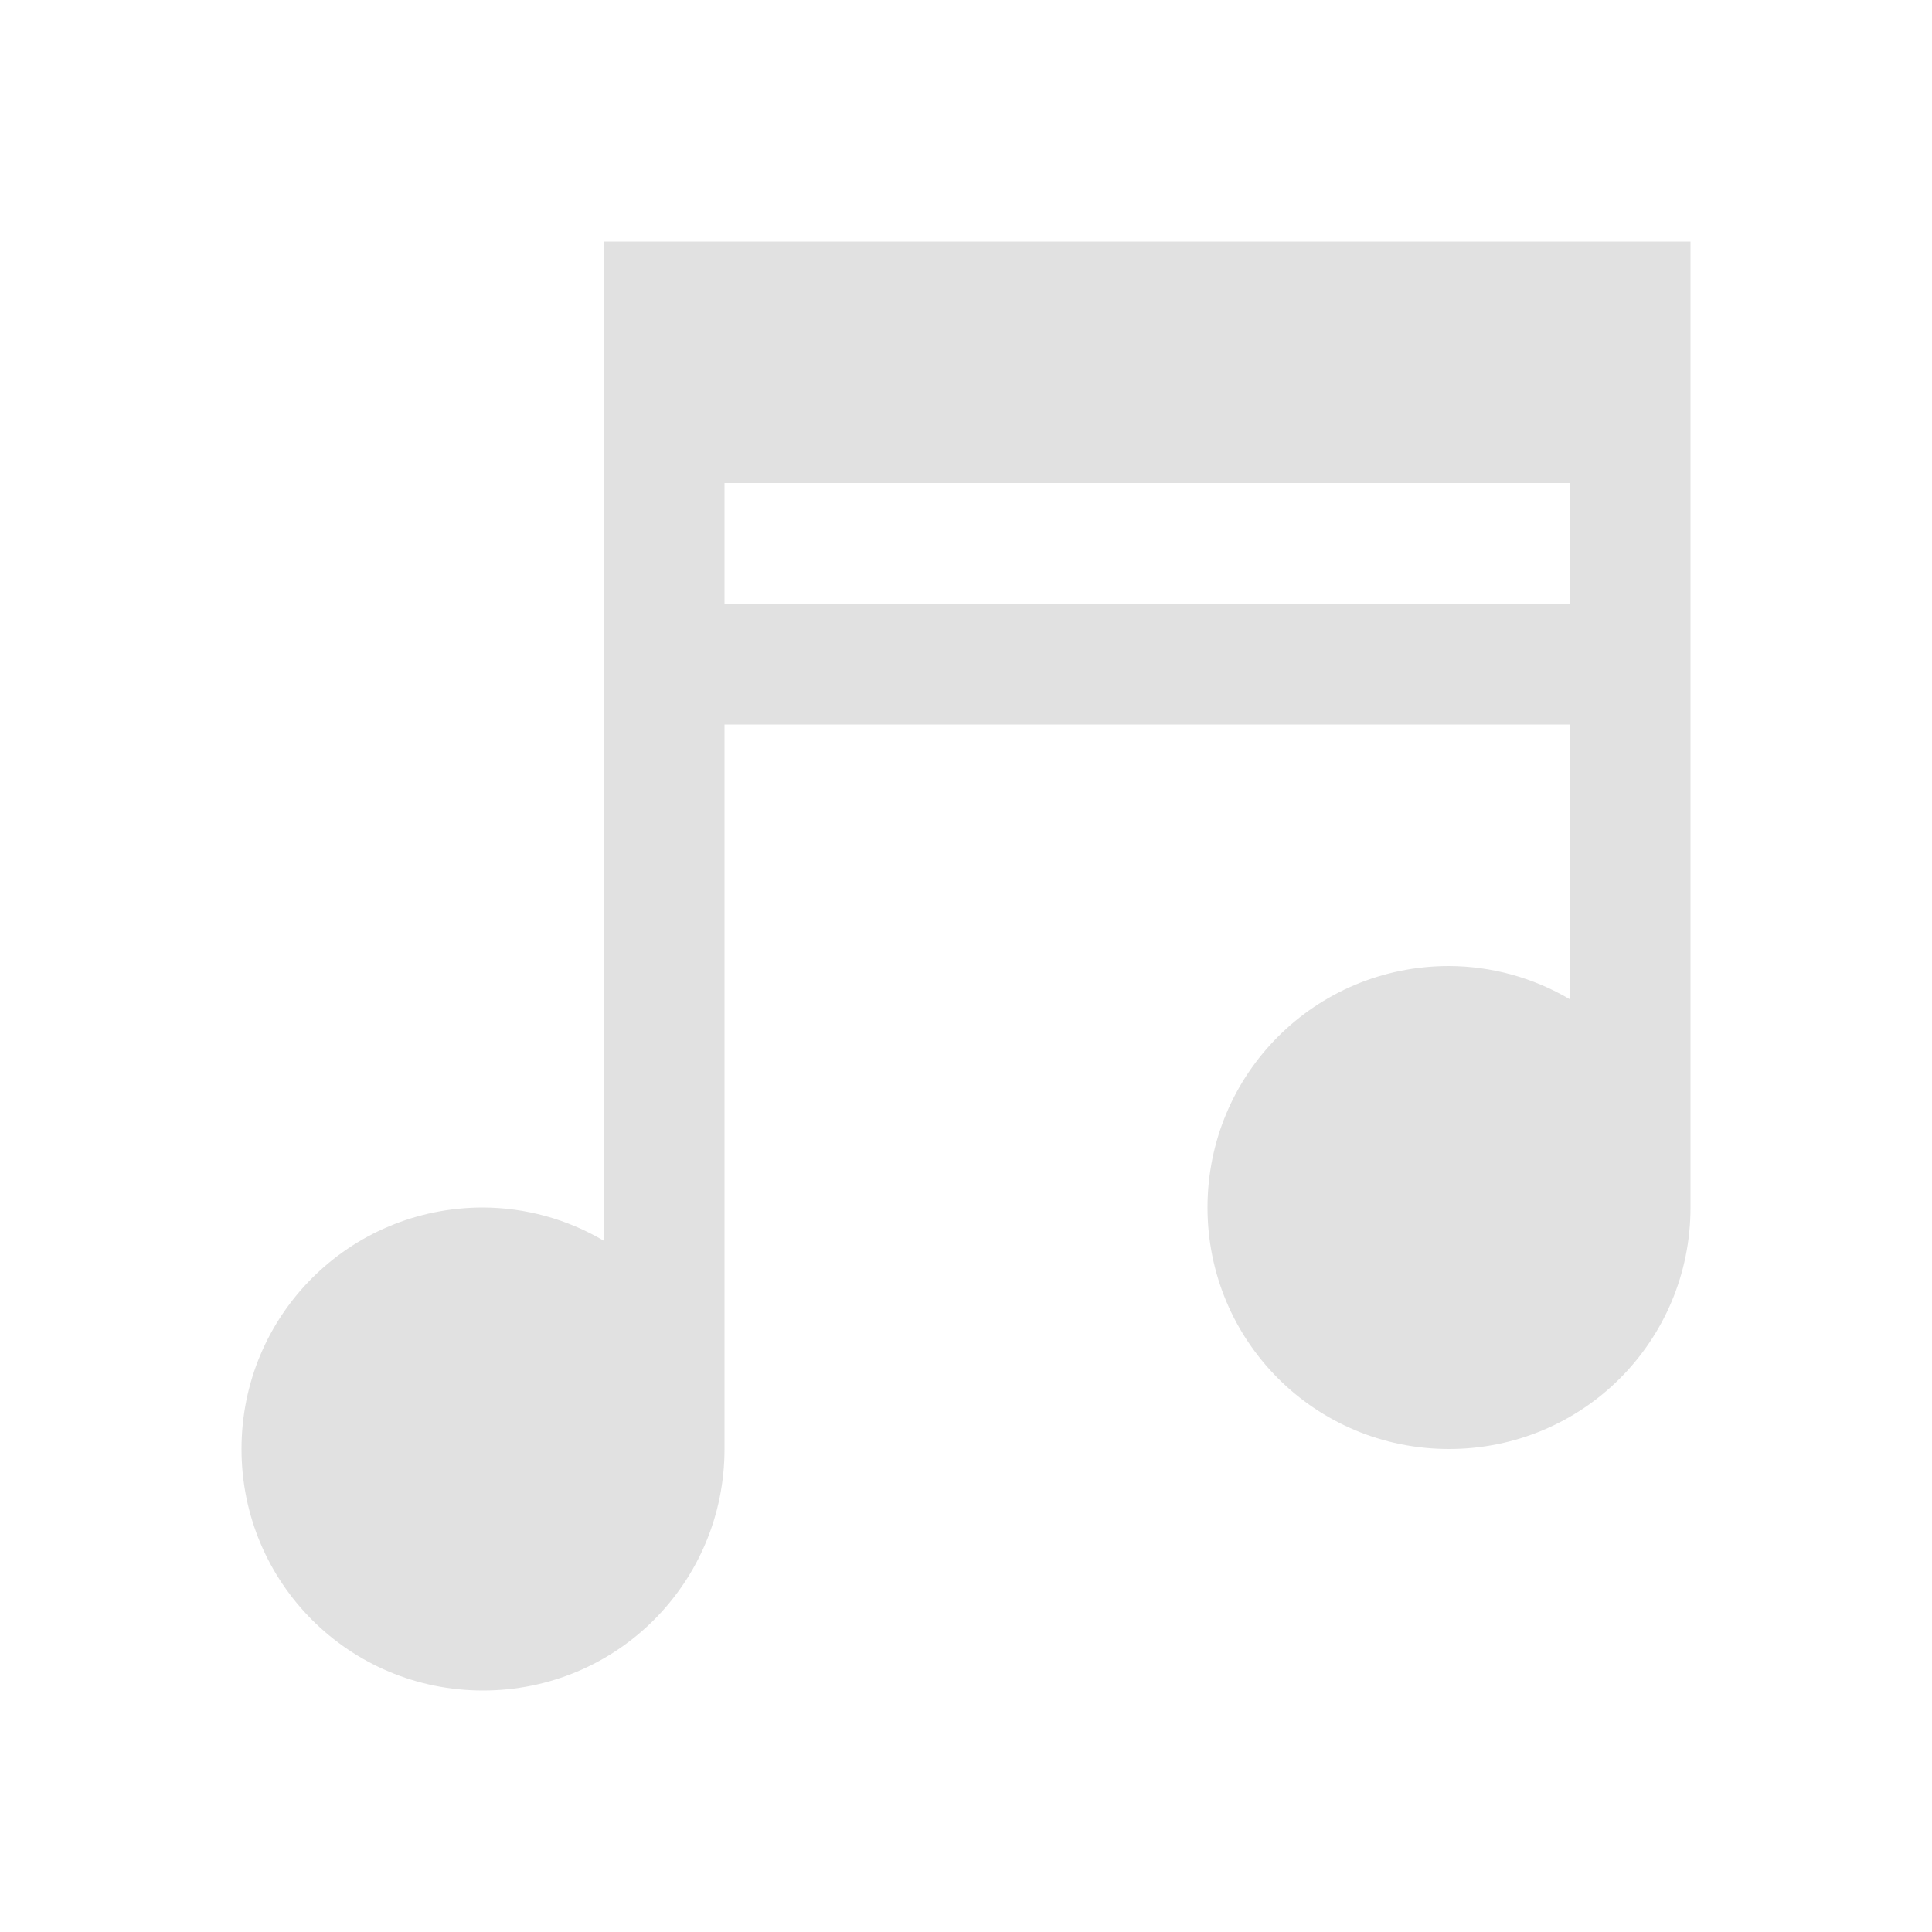
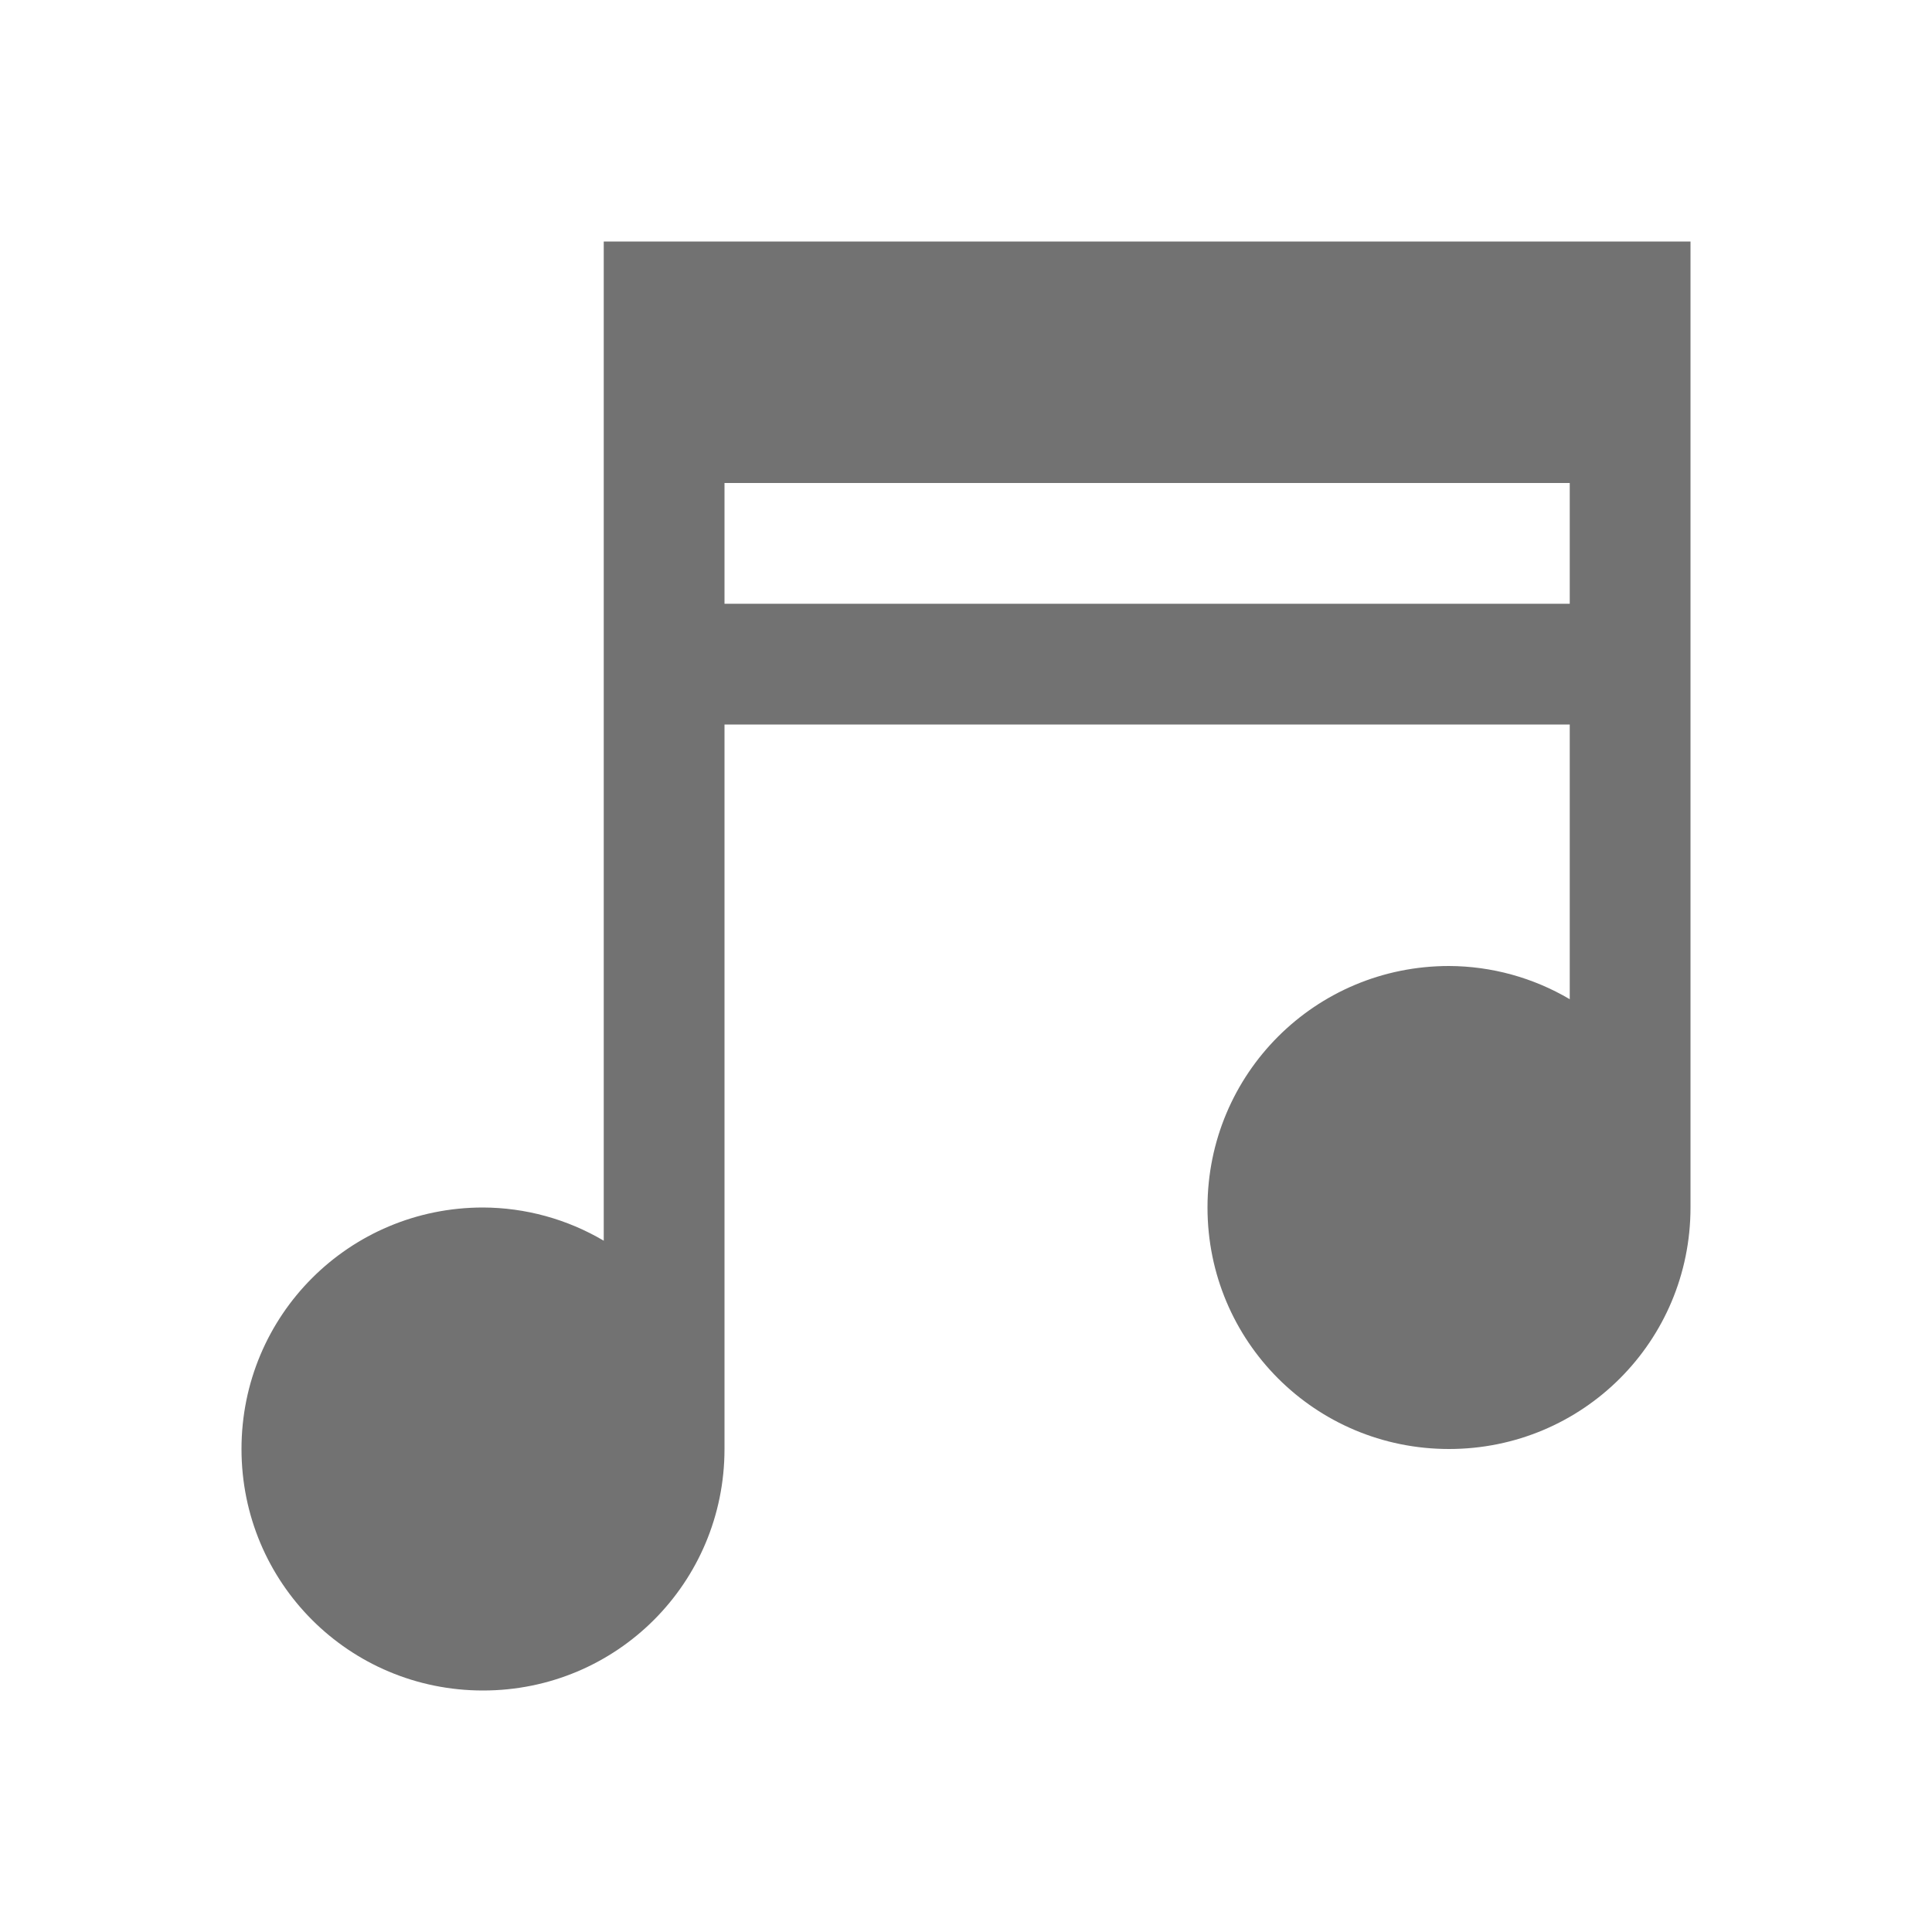
- <svg xmlns="http://www.w3.org/2000/svg" viewBox="0 0 16 16">
-   <path d="M5 2v8.275A1.982 1.982 0 0 0 4 10c-1.108 0-2 .892-2 2s.892 2 2 2 2-.892 2-2V6h7v2.275A1.982 1.982 0 0 0 12 8c-1.108 0-2 .892-2 2s.892 2 2 2 2-.892 2-2V2H5zm1 2h7v1H6V4z" fill="currentColor" color="#e1e1e1" />
+ <svg xmlns="http://www.w3.org/2000/svg" width="16" height="16" version="1.1" viewBox="0 0 16 16">
+   <defs>
+     <style id="current-color-scheme" type="text/css">.ColorScheme-Text { color:#727272; } .ColorScheme-Highlight { color:#5294e2; }</style>
+   </defs>
+   <path style="fill:currentColor" class="ColorScheme-Text" d="M5 2v8.275A1.982 1.982 0 0 0 4 10c-1.108 0-2 .892-2 2s.892 2 2 2 2-.892 2-2V6h7v2.275A1.982 1.982 0 0 0 12 8c-1.108 0-2 .892-2 2s.892 2 2 2 2-.892 2-2V2H5zm1 2h7v1H6V4z" fill="currentColor" />
</svg>
